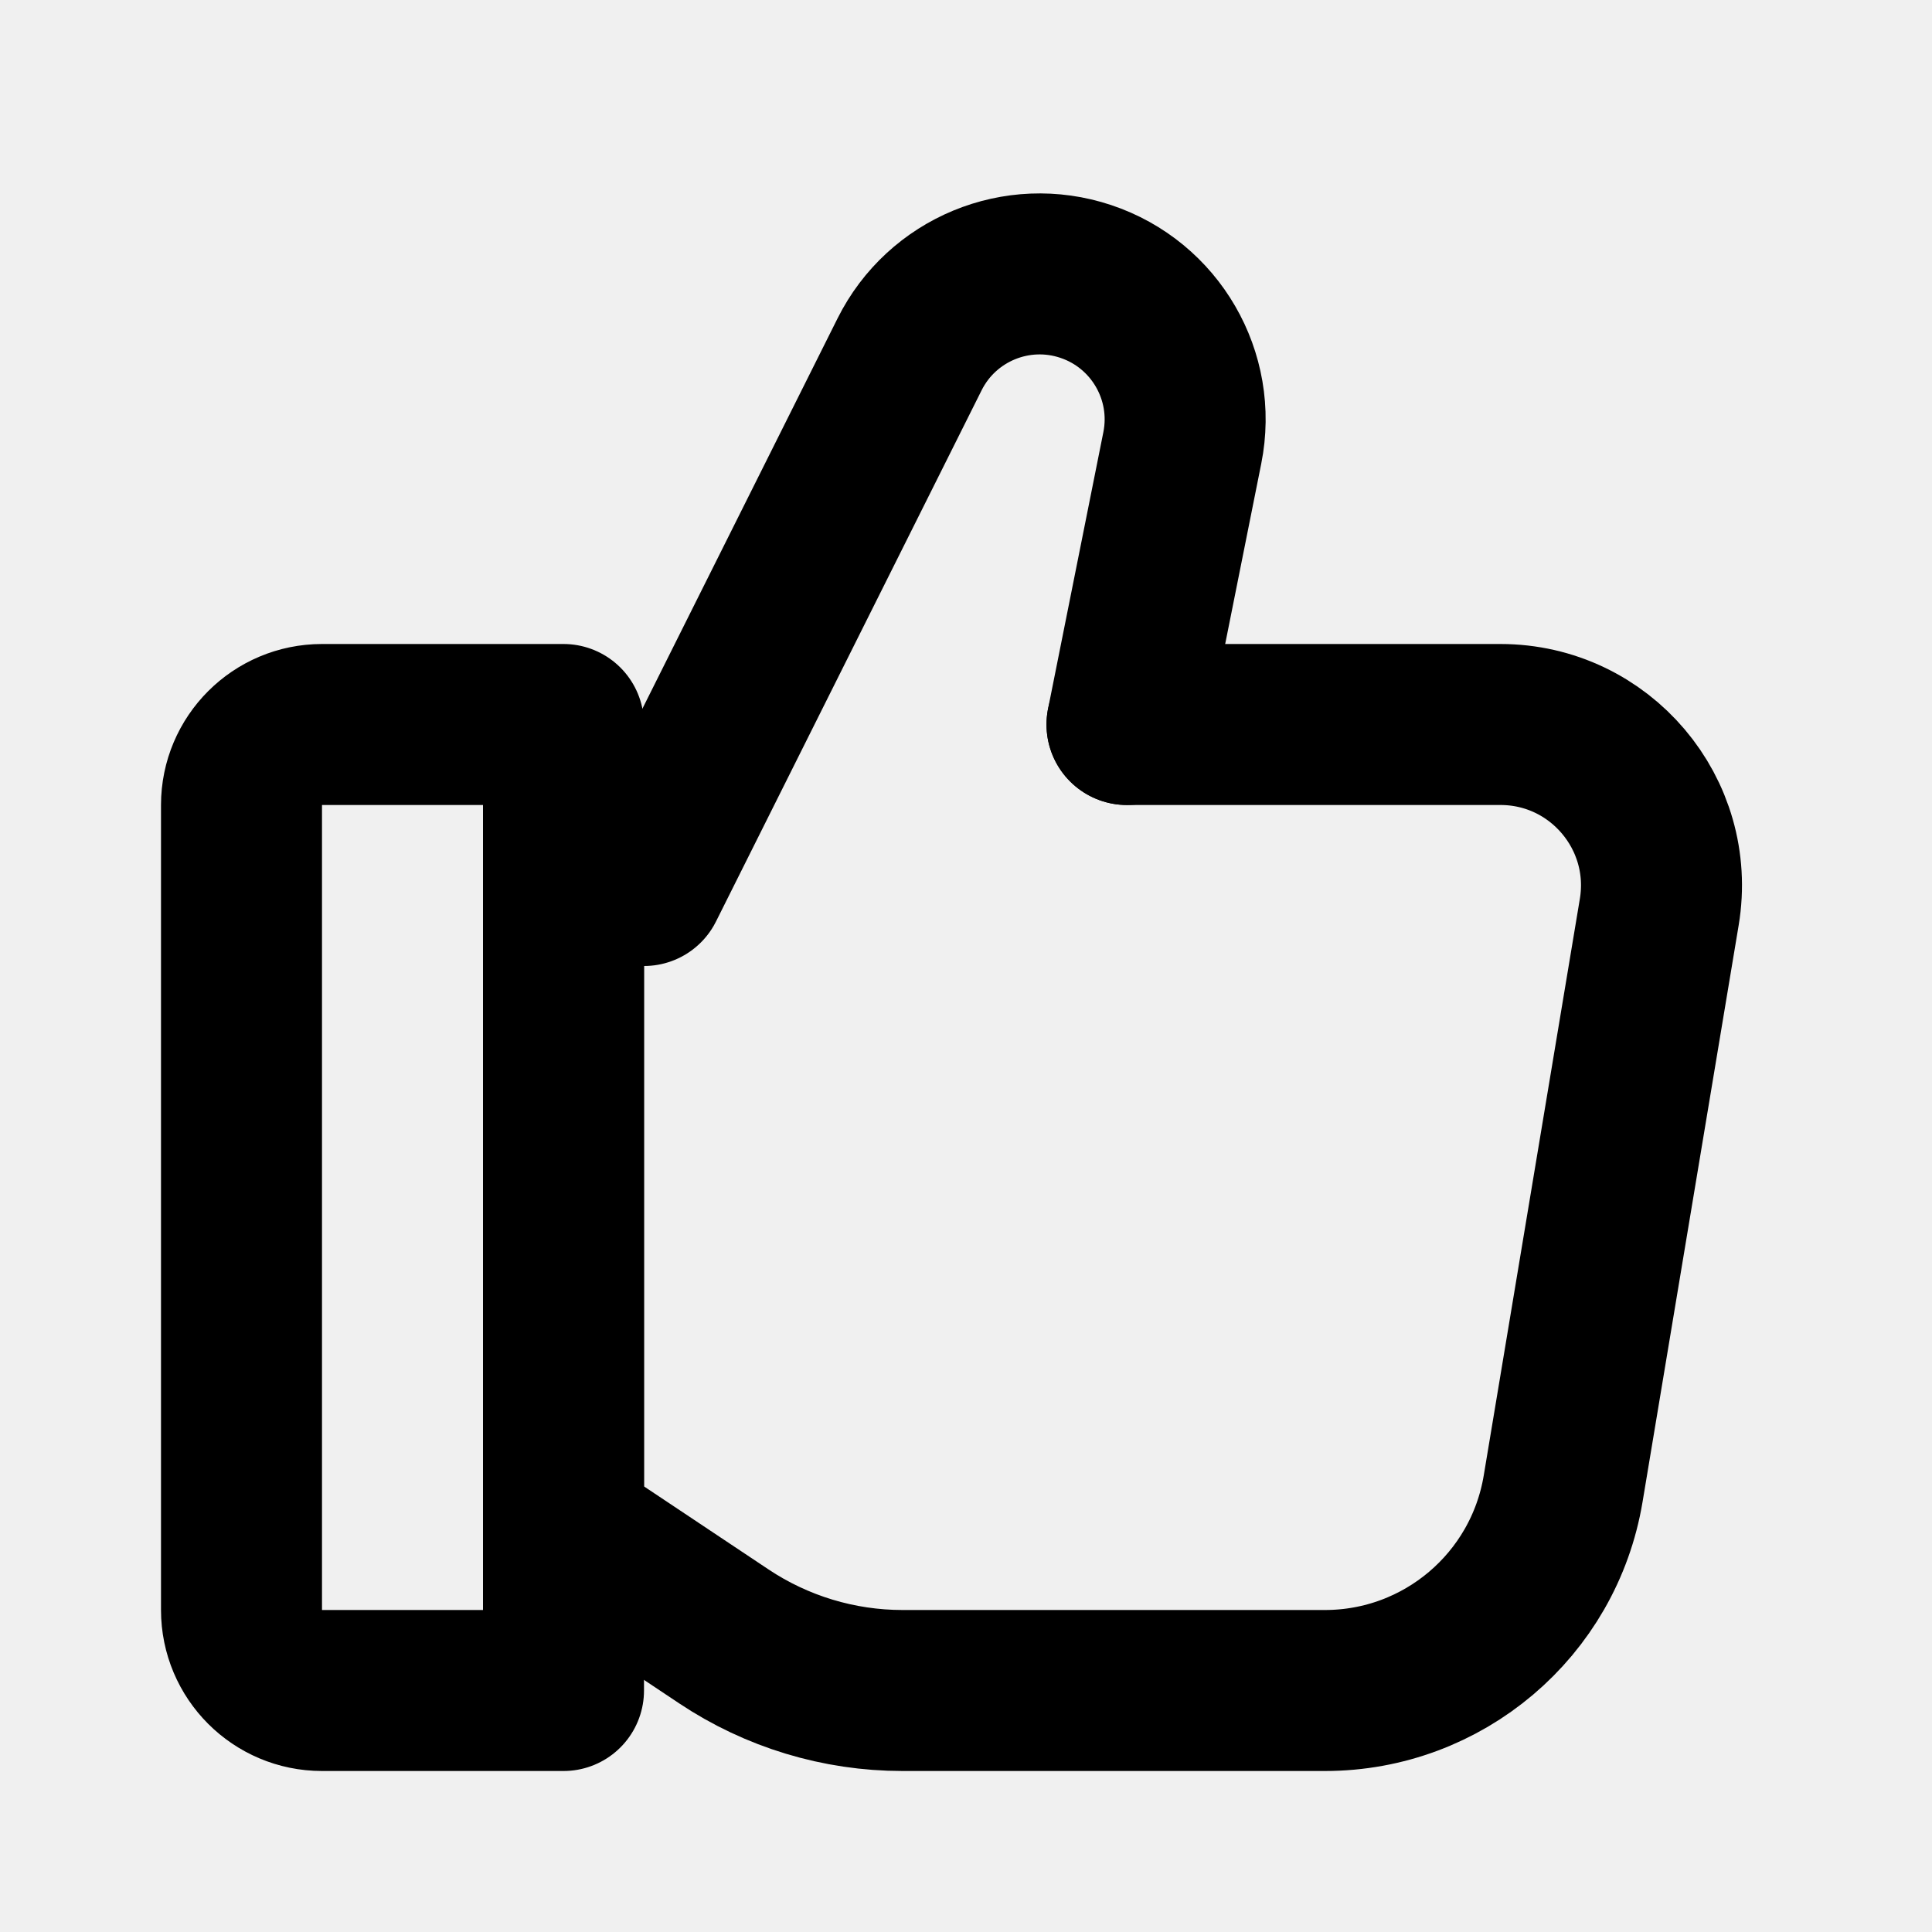
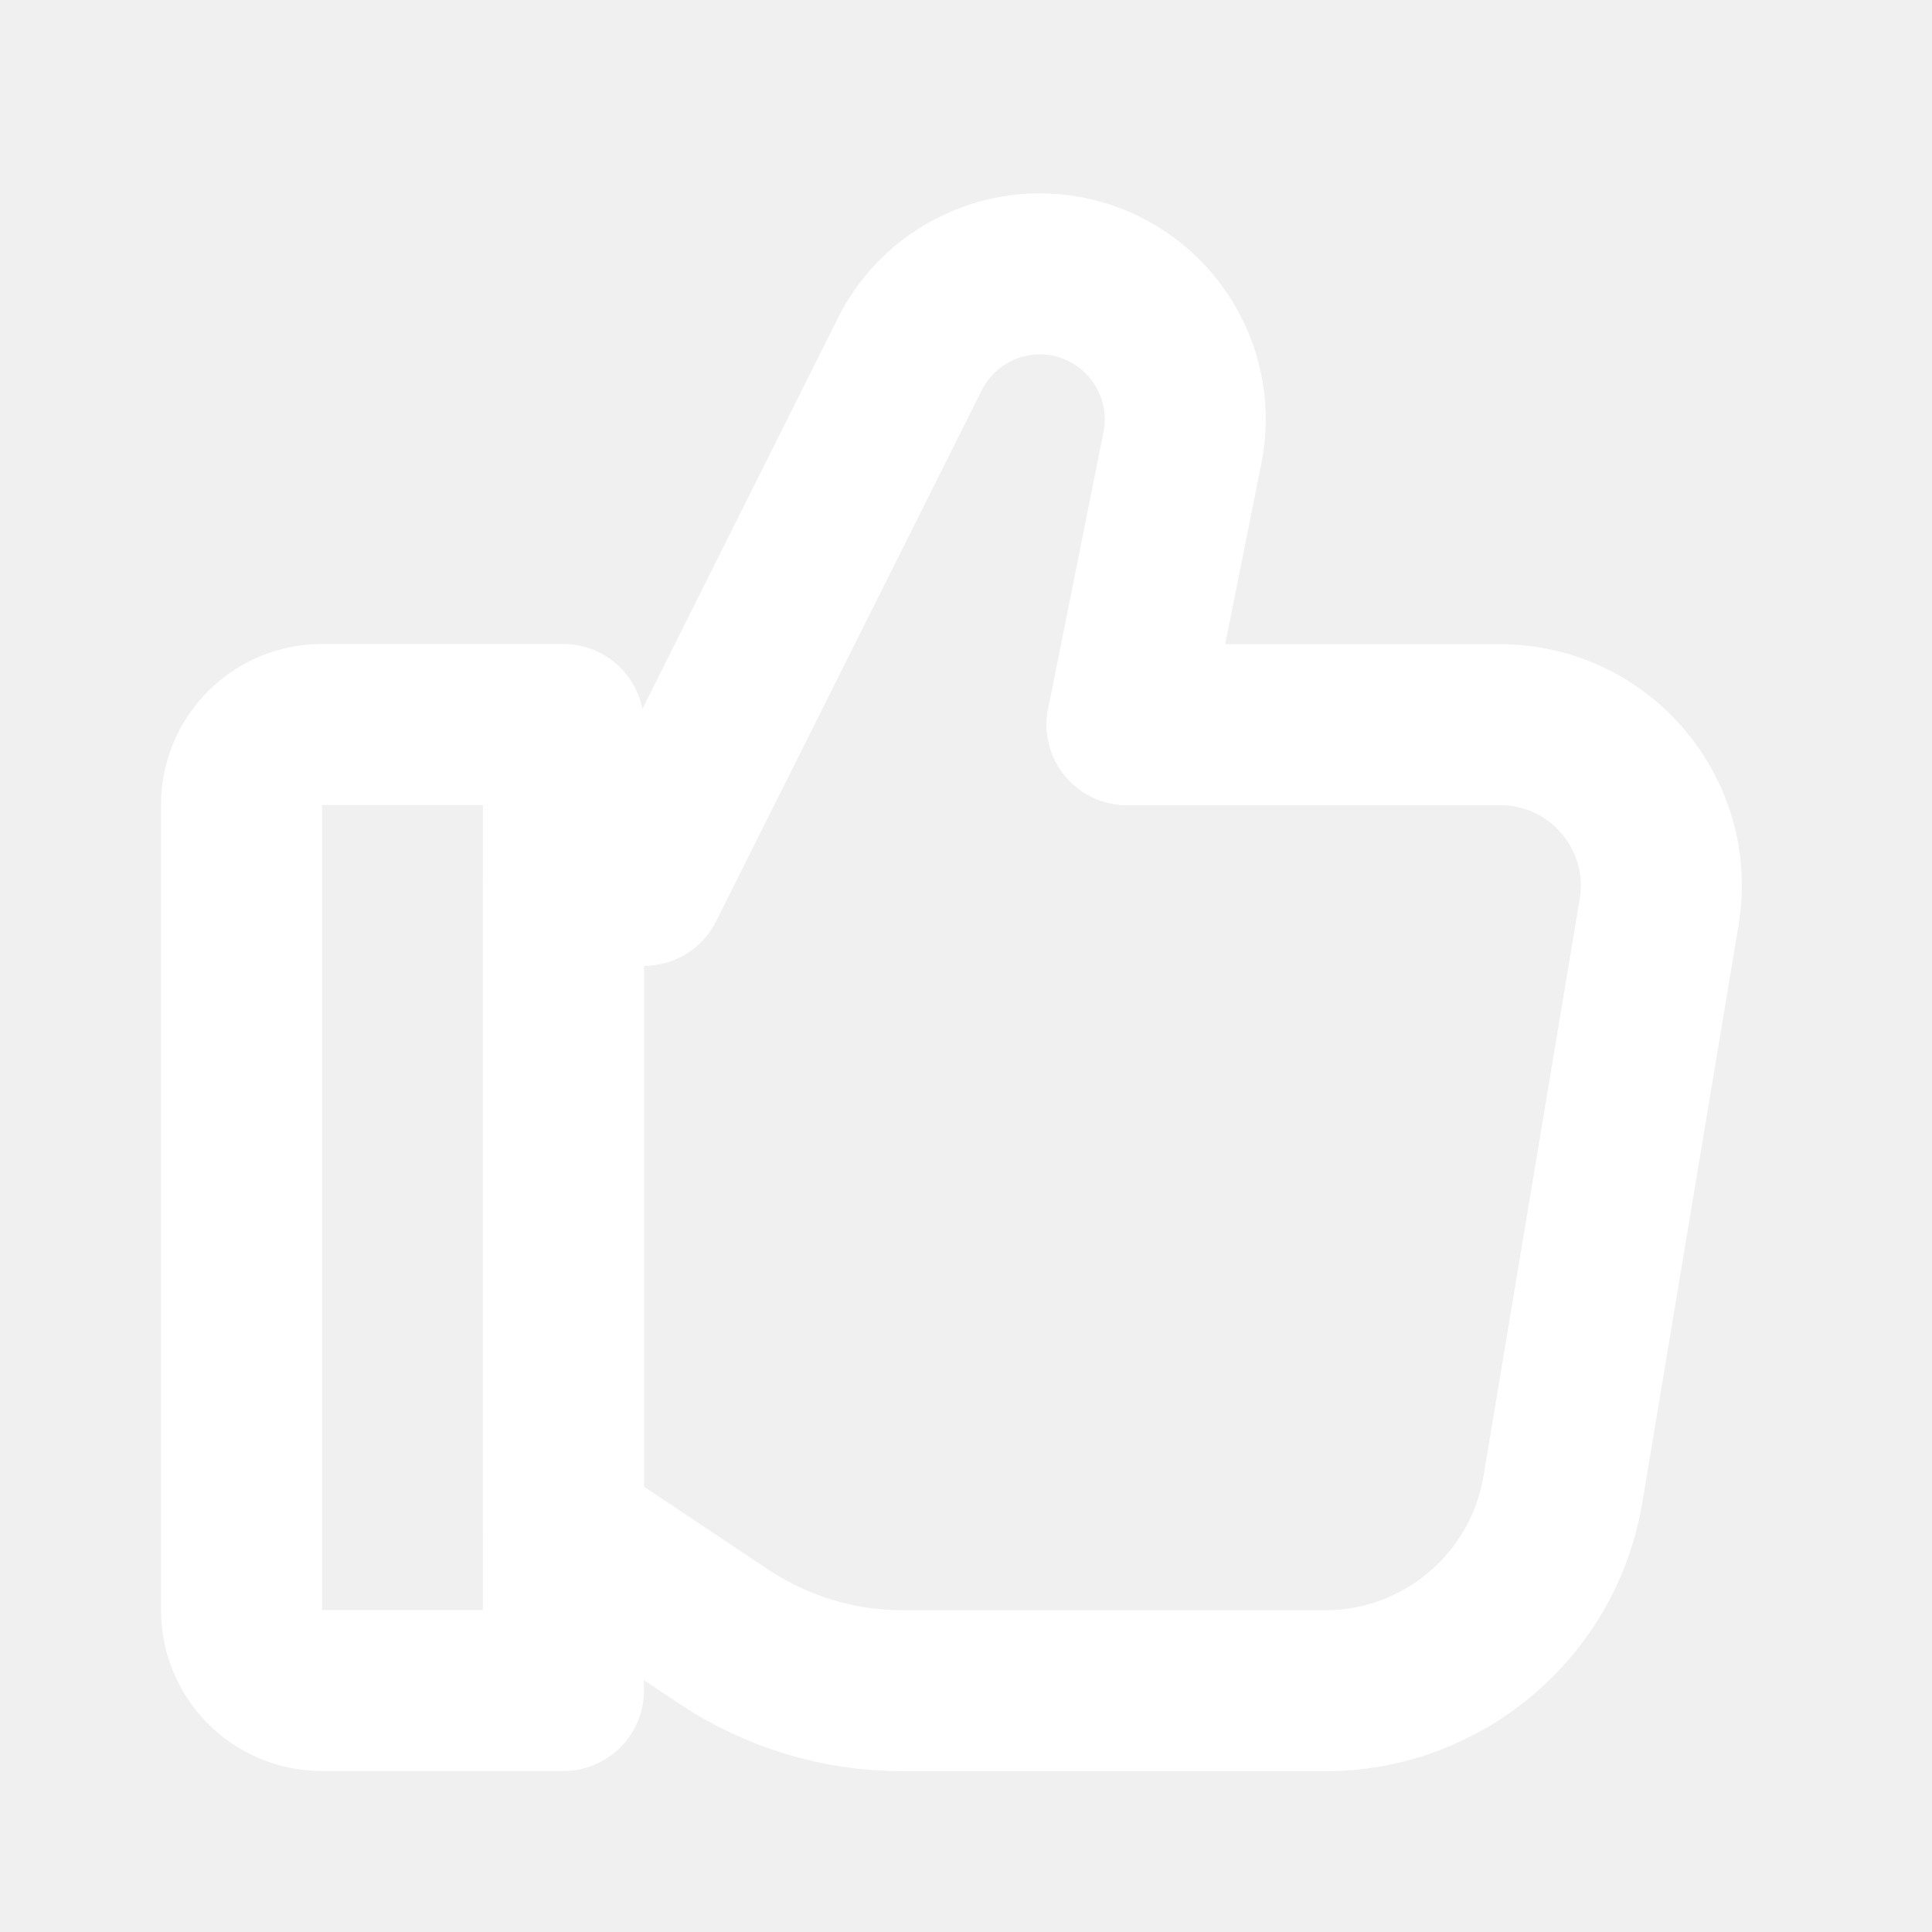
- <svg xmlns="http://www.w3.org/2000/svg" width="800px" height="800px" viewBox="0 0 24 24" fill="none">
-   <path d="M3 10C3 9.448 3.448 9 4 9H7V21H4C3.448 21 3 20.552 3 20V10Z" stroke="#000000" stroke-width="2" stroke-linecap="round" stroke-linejoin="round" />
-   <path d="M7 11V19L8.992 20.328C9.649 20.766 10.421 21 11.211 21H16.459C17.925 21 19.177 19.94 19.418 18.493L20.612 11.329C20.815 10.11 19.875 9 18.639 9H14" stroke="#000000" stroke-width="2" stroke-linecap="round" stroke-linejoin="round" />
-   <path d="M14 9L14.687 5.564C14.866 4.671 14.351 3.784 13.487 3.496V3.496C12.634 3.211 11.701 3.597 11.299 4.402L8 11H7" stroke="#000000" stroke-width="2" stroke-linecap="round" stroke-linejoin="round" />
+ <svg xmlns="http://www.w3.org/2000/svg" version="1.1" id="Warstwa_1" x="0px" y="0px" viewBox="0 0 800 800" style="enable-background:new 0 0 800 800;" xml:space="preserve">
+   <style type="text/css">
+ 	.st0{fill:none;stroke:#FFFFFF;stroke-width:66.667;stroke-linecap:round;stroke-linejoin:round;stroke-miterlimit:133.333;}
+ </style>
+   <path class="st0" d="M100,333.3c0-18.4,14.9-33.3,33.3-33.3h100v400h-100c-18.4,0-33.3-14.9-33.3-33.3V333.3z" />
+   <path class="st0" d="M233.3,366.7v266.7l66.4,44.3c21.9,14.6,47.6,22.4,74,22.4h174.9c48.9,0,90.6-35.3,98.6-83.6l39.8-238.8  c6.8-40.6-24.6-77.6-65.8-77.6H466.7" />
+   <path class="st0" d="M466.7,300l22.9-114.5c6-29.8-11.2-59.3-40-69l0,0c-28.4-9.5-59.5,3.4-72.9,30.2l-110,219.9h-33.3" />
</svg>
